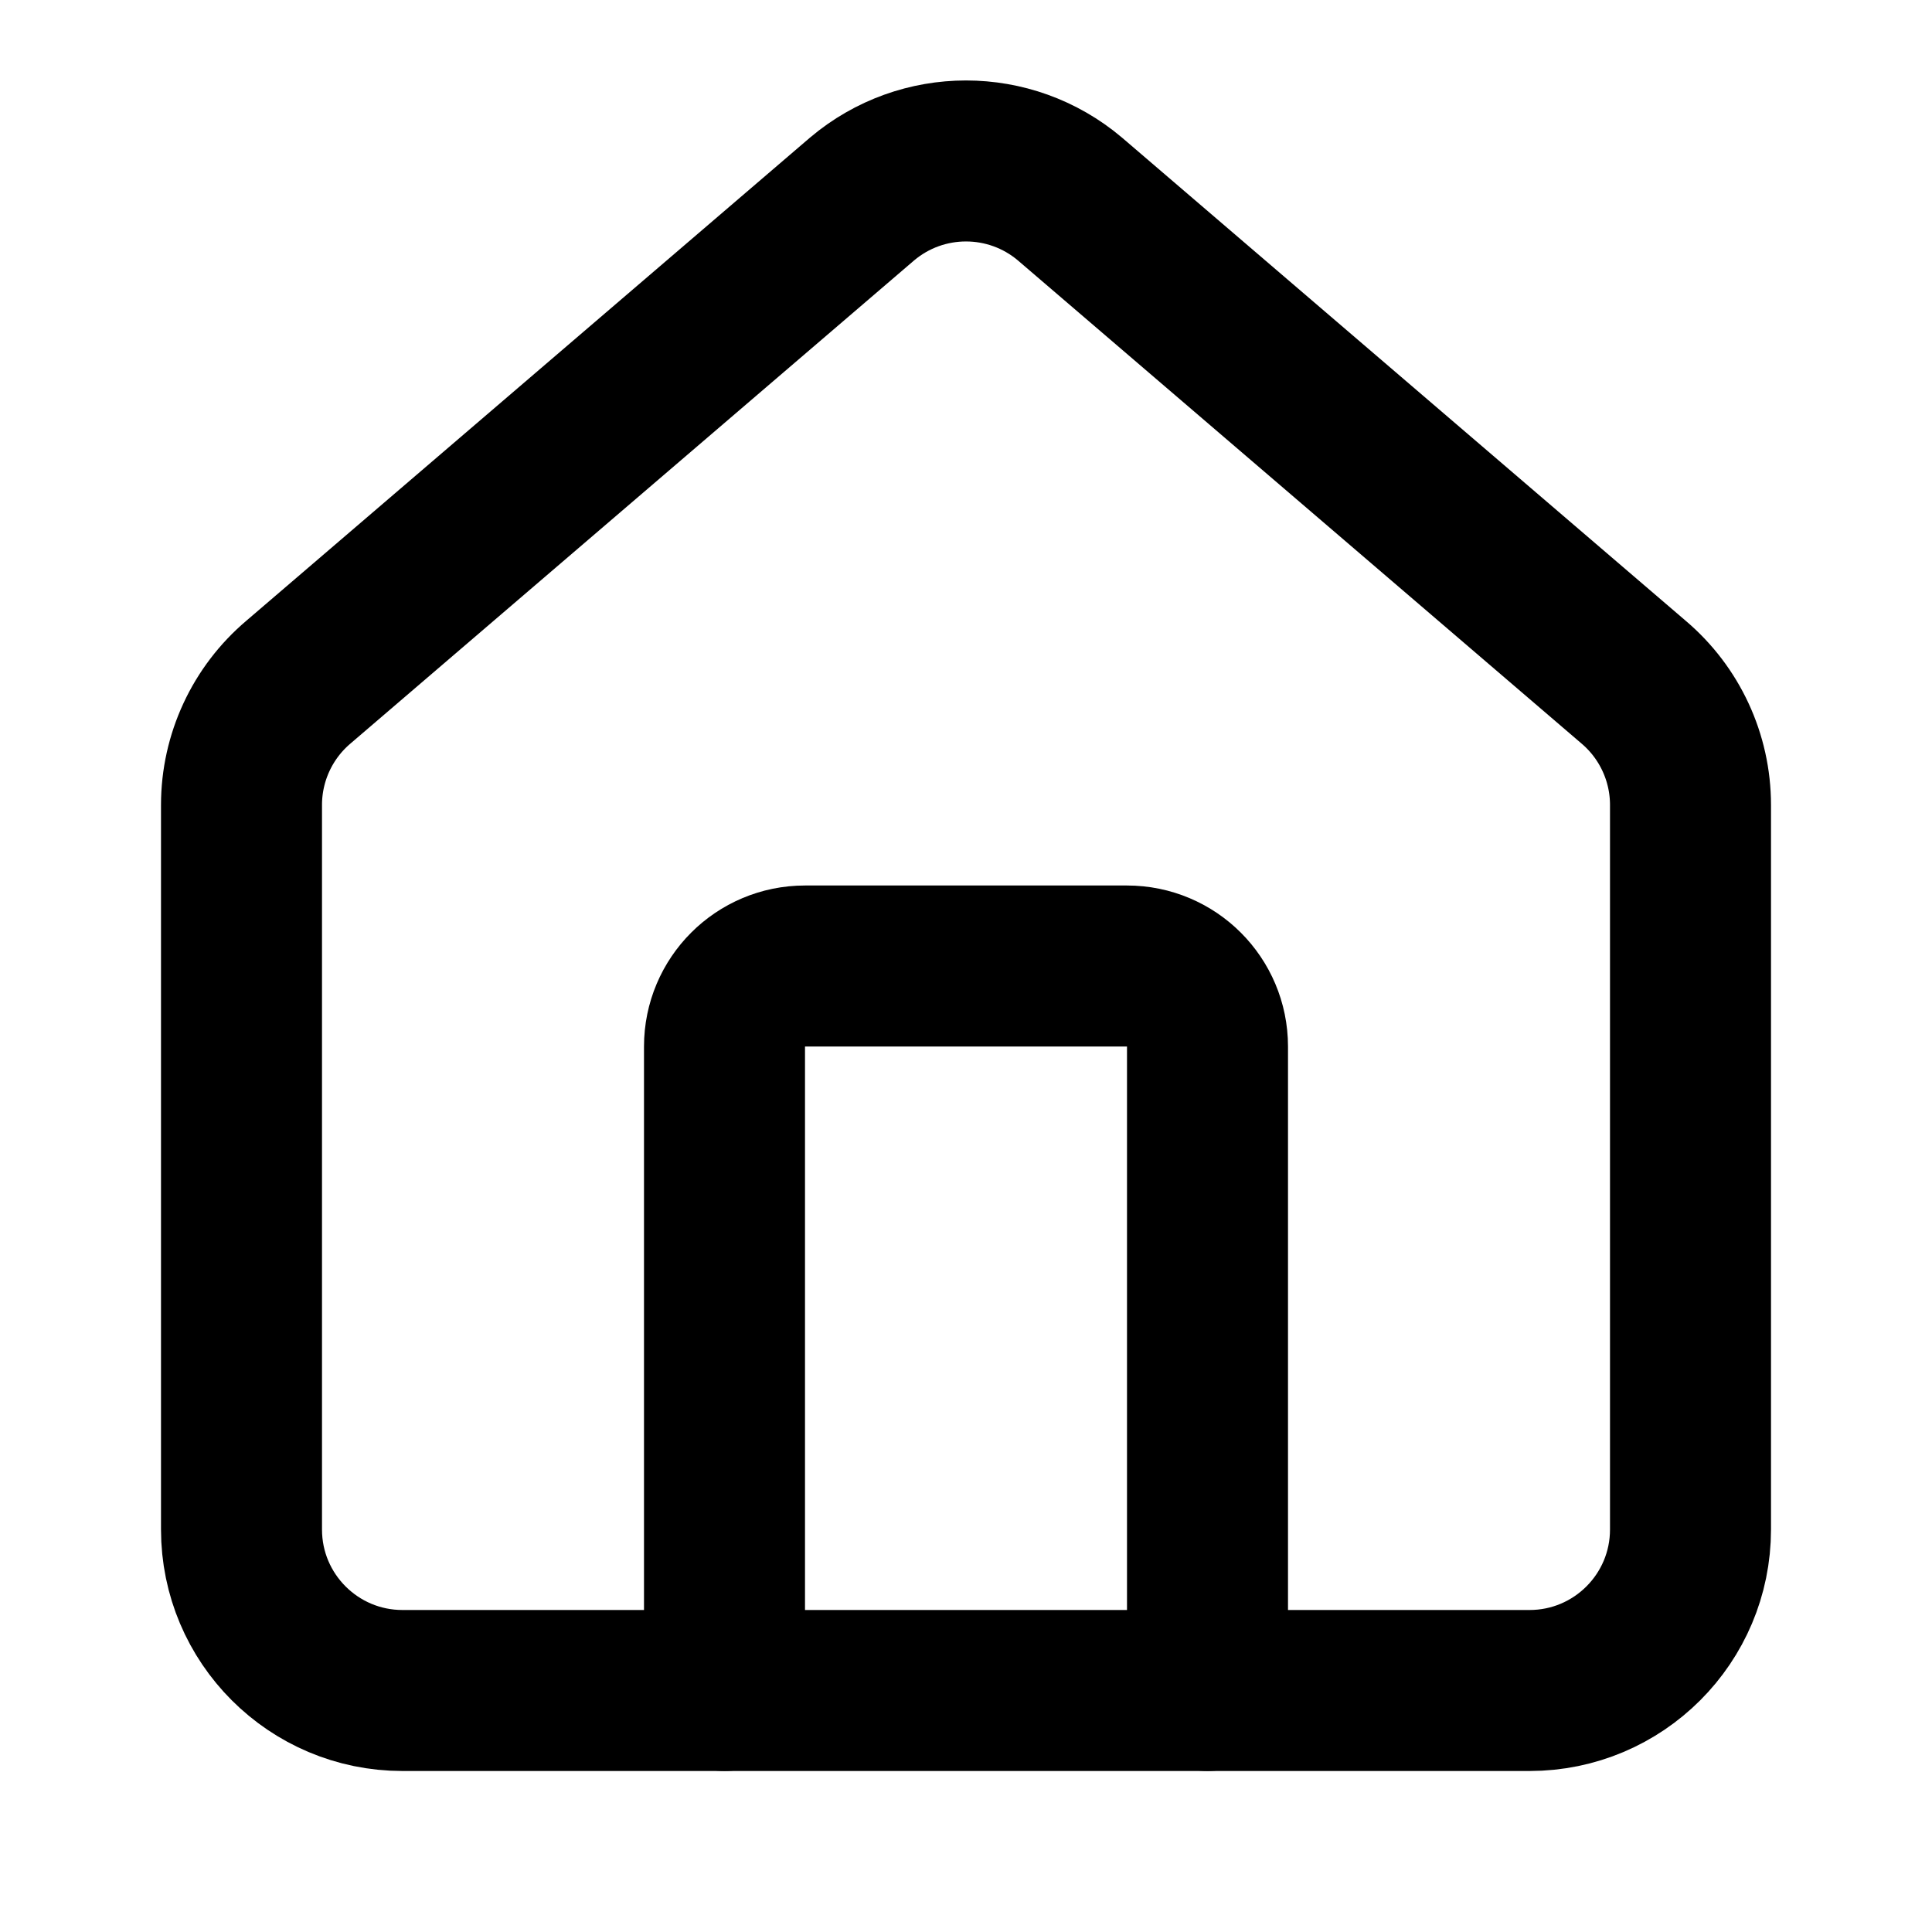
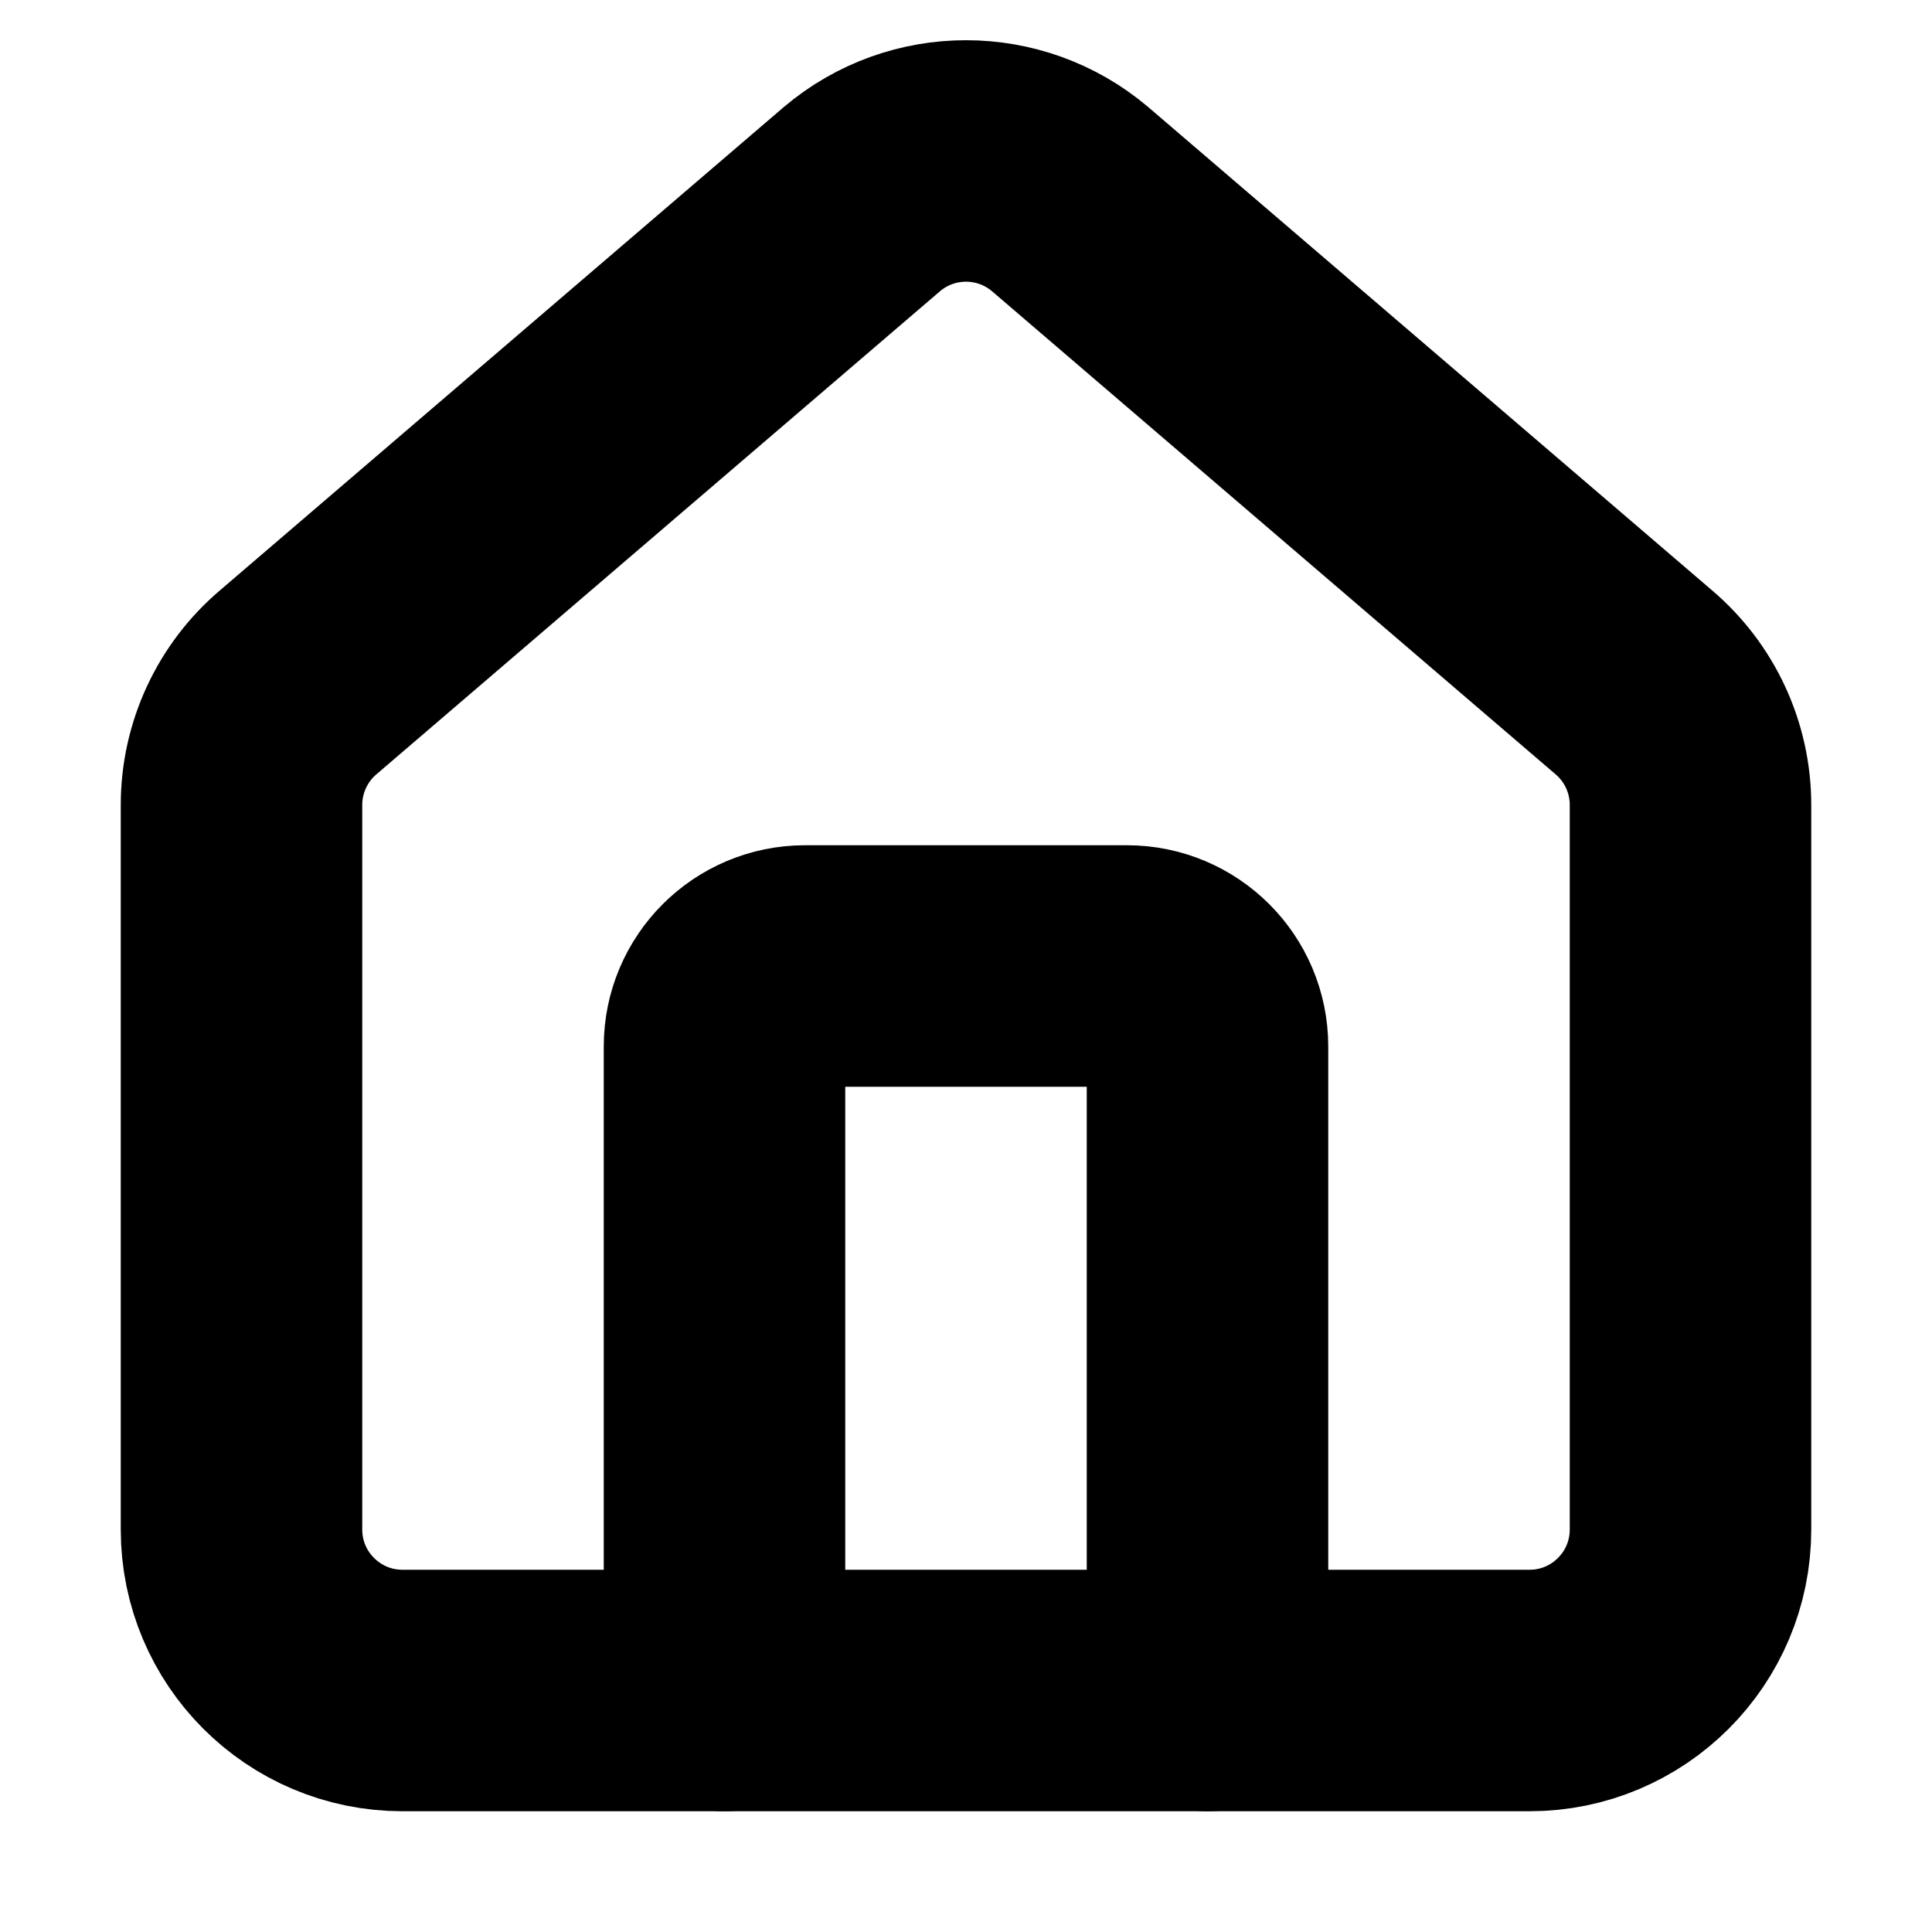
- <svg xmlns="http://www.w3.org/2000/svg" class="lucide lucide-house" width="100%" height="100%" viewBox="0 0 24 24" fill="none" stroke="currentColor" stroke-width="2" stroke-linecap="round" stroke-linejoin="round" aria-hidden="true" focusable="false">
+ <svg xmlns="http://www.w3.org/2000/svg" class="lucide lucide-house" width="100%" height="100%" viewBox="0 0 24 24" fill="none" stroke="currentColor" stroke-width="3" stroke-linecap="round" stroke-linejoin="round" aria-hidden="true" focusable="false">
  <path d="M15 21v-8a1 1 0 0 0-1-1h-4a1 1 0 0 0-1 1v8" />
  <path d="M3 10a2 2 0 0 1 .709-1.528l7-6a2 2 0 0 1 2.582 0l7 6A2 2 0 0 1 21 10v9a2 2 0 0 1-2 2H5a2 2 0 0 1-2-2z" />
</svg>
